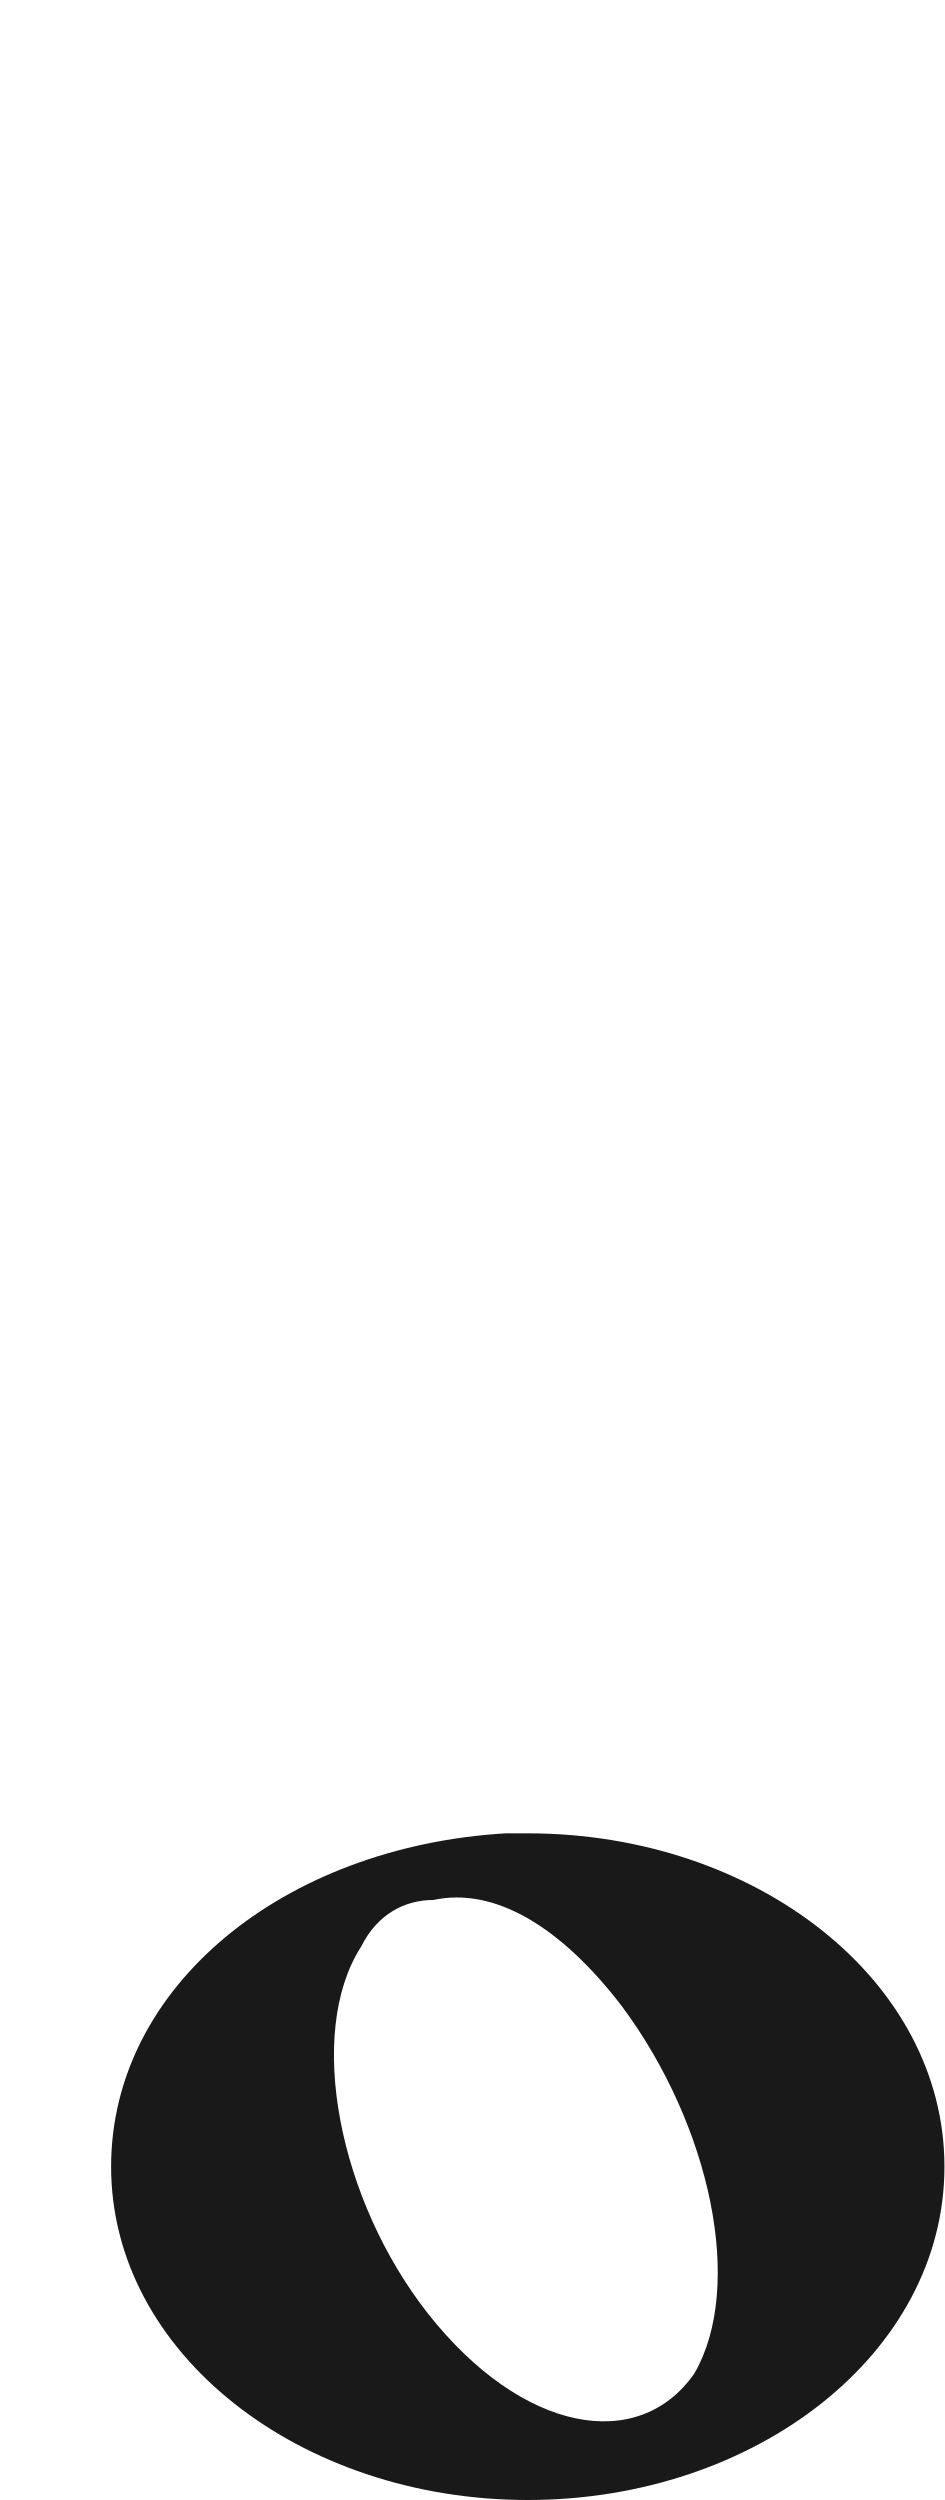
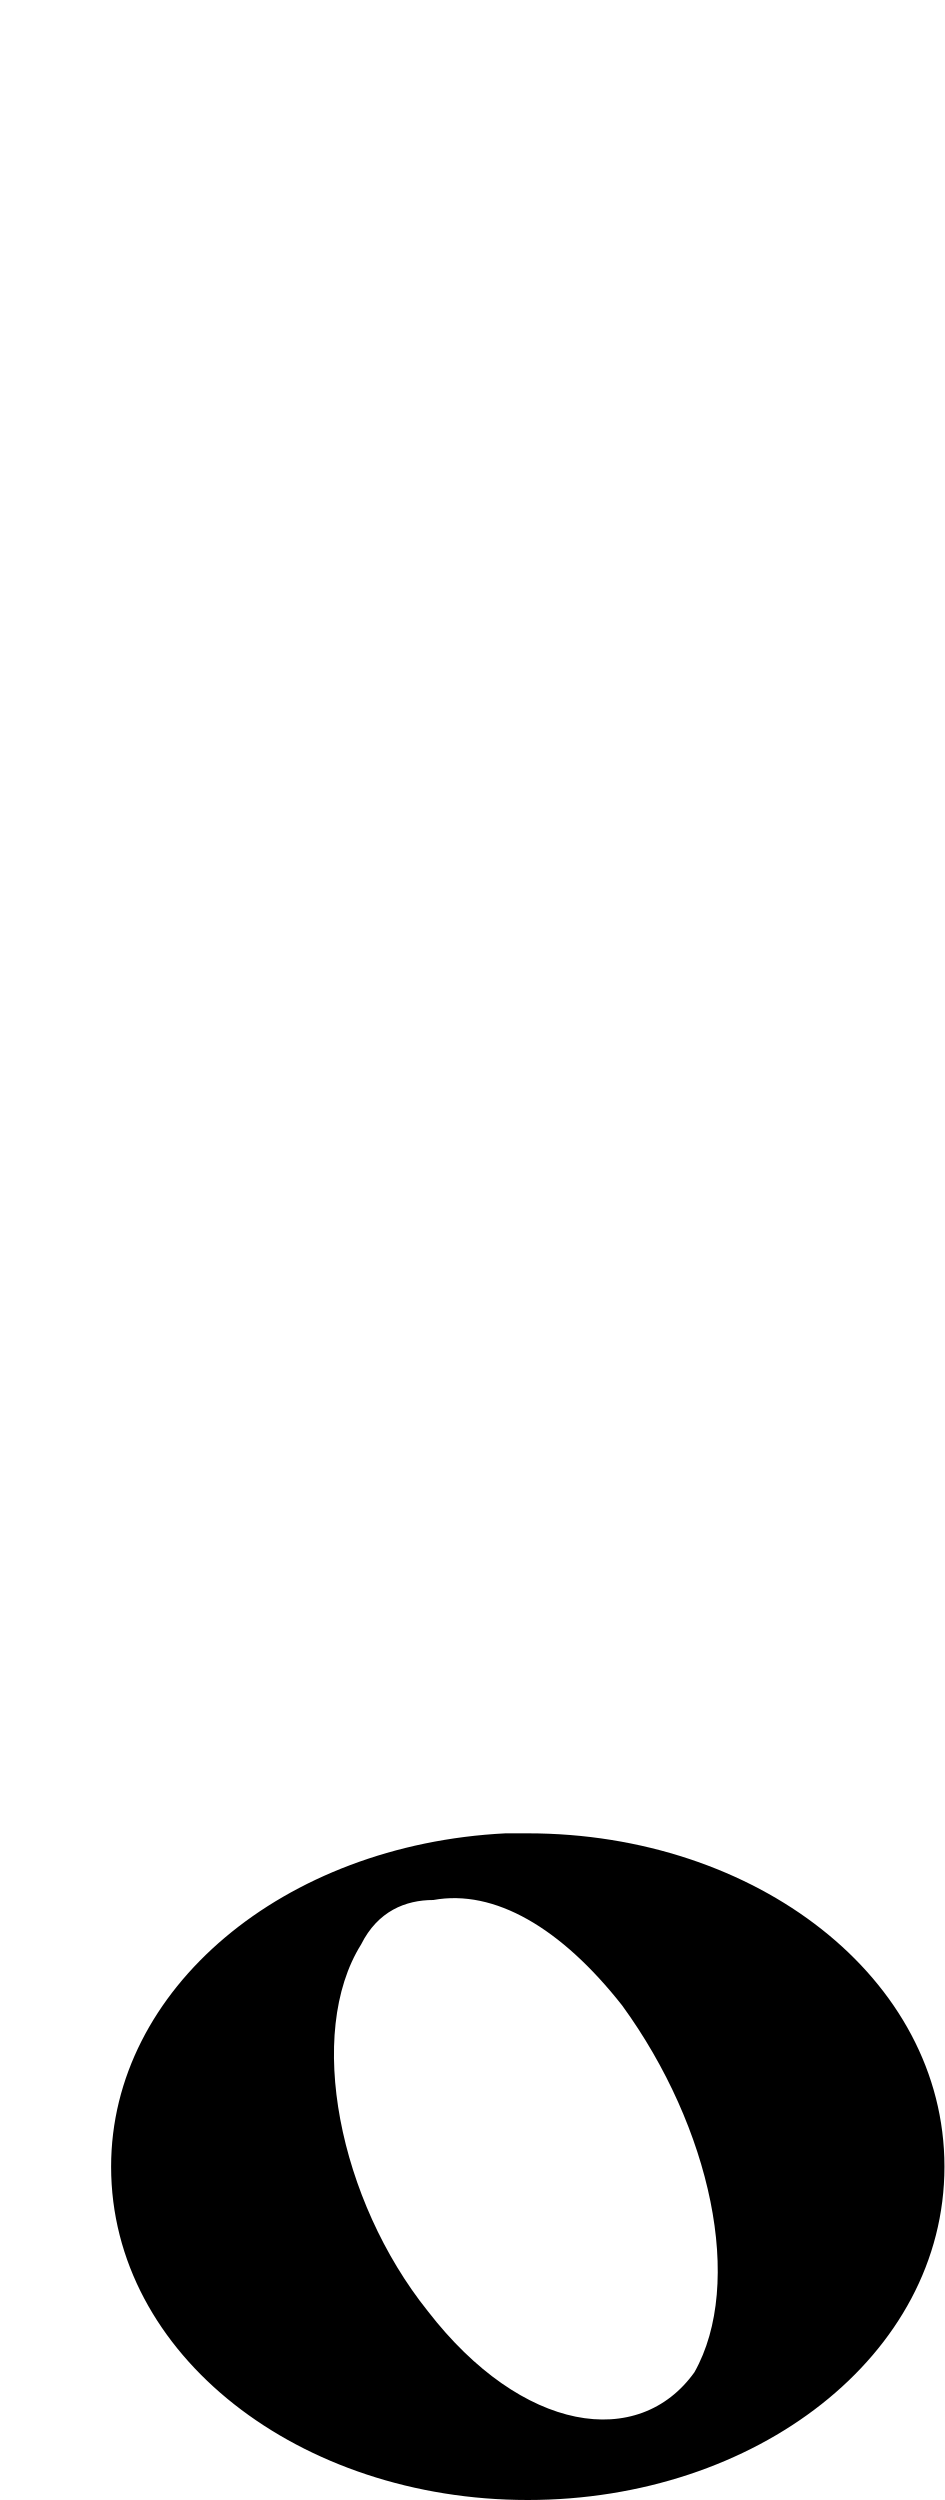
- <svg xmlns="http://www.w3.org/2000/svg" version="1.1" id="svg1437" xmlnsSvg="http://www.w3.org/2000/svg" xmlnsXlink="http://www.w3.org/1999/xlink" x="0px" y="0px" viewBox="0 0 17 45" xmlSpace="preserve">
-   <path id="path3937" stroke-width="0.01px" style="opacity:0.9;enable-background:new    ;" d="M9.1,33c-4,0.24-7.1,2.76-7.1,6c0,3.36,3.4,6,7.5,6  s7.5-2.64,7.5-6c0-3.36-3.4-6-7.5-6C9.4,33,9.2,33,9.1,33z M7.8,34.2c1.1-0.24,2.3,0.48,3.4,1.92c1.6,2.16,2.2,5.04,1.3,6.6l0,0  c-1,1.44-3.1,1.08-4.8-1.08c-1.6-2.04-2.2-5.04-1.2-6.6C6.8,34.44,7.3,34.2,7.8,34.2z" />
+ <svg xmlns="http://www.w3.org/2000/svg" version="1.1" id="svg1437" x="0px" y="0px" viewBox="0 0 17 45" style="enable-background:new 0 0 17 45;" xml:space="preserve">
+   <style type="text/css">
+ 	.st0{opacity:0.9;enable-background:new    ;}
+ </style>
+   <path id="path3937" stroke-width="0.01px" d="M9.1,33c-4,0.2-7.1,2.8-7.1,6c0,3.4,3.4,6,7.5,6s7.5-2.6,7.5-6s-3.4-6-7.5-6  C9.4,33,9.2,33,9.1,33z M7.8,34.2c1.1-0.2,2.3,0.5,3.4,1.9c1.6,2.2,2.2,5,1.3,6.6l0,0c-1,1.4-3.1,1.1-4.8-1.1c-1.6-2-2.2-5-1.2-6.6  C6.8,34.4,7.3,34.2,7.8,34.2z" />
</svg>
